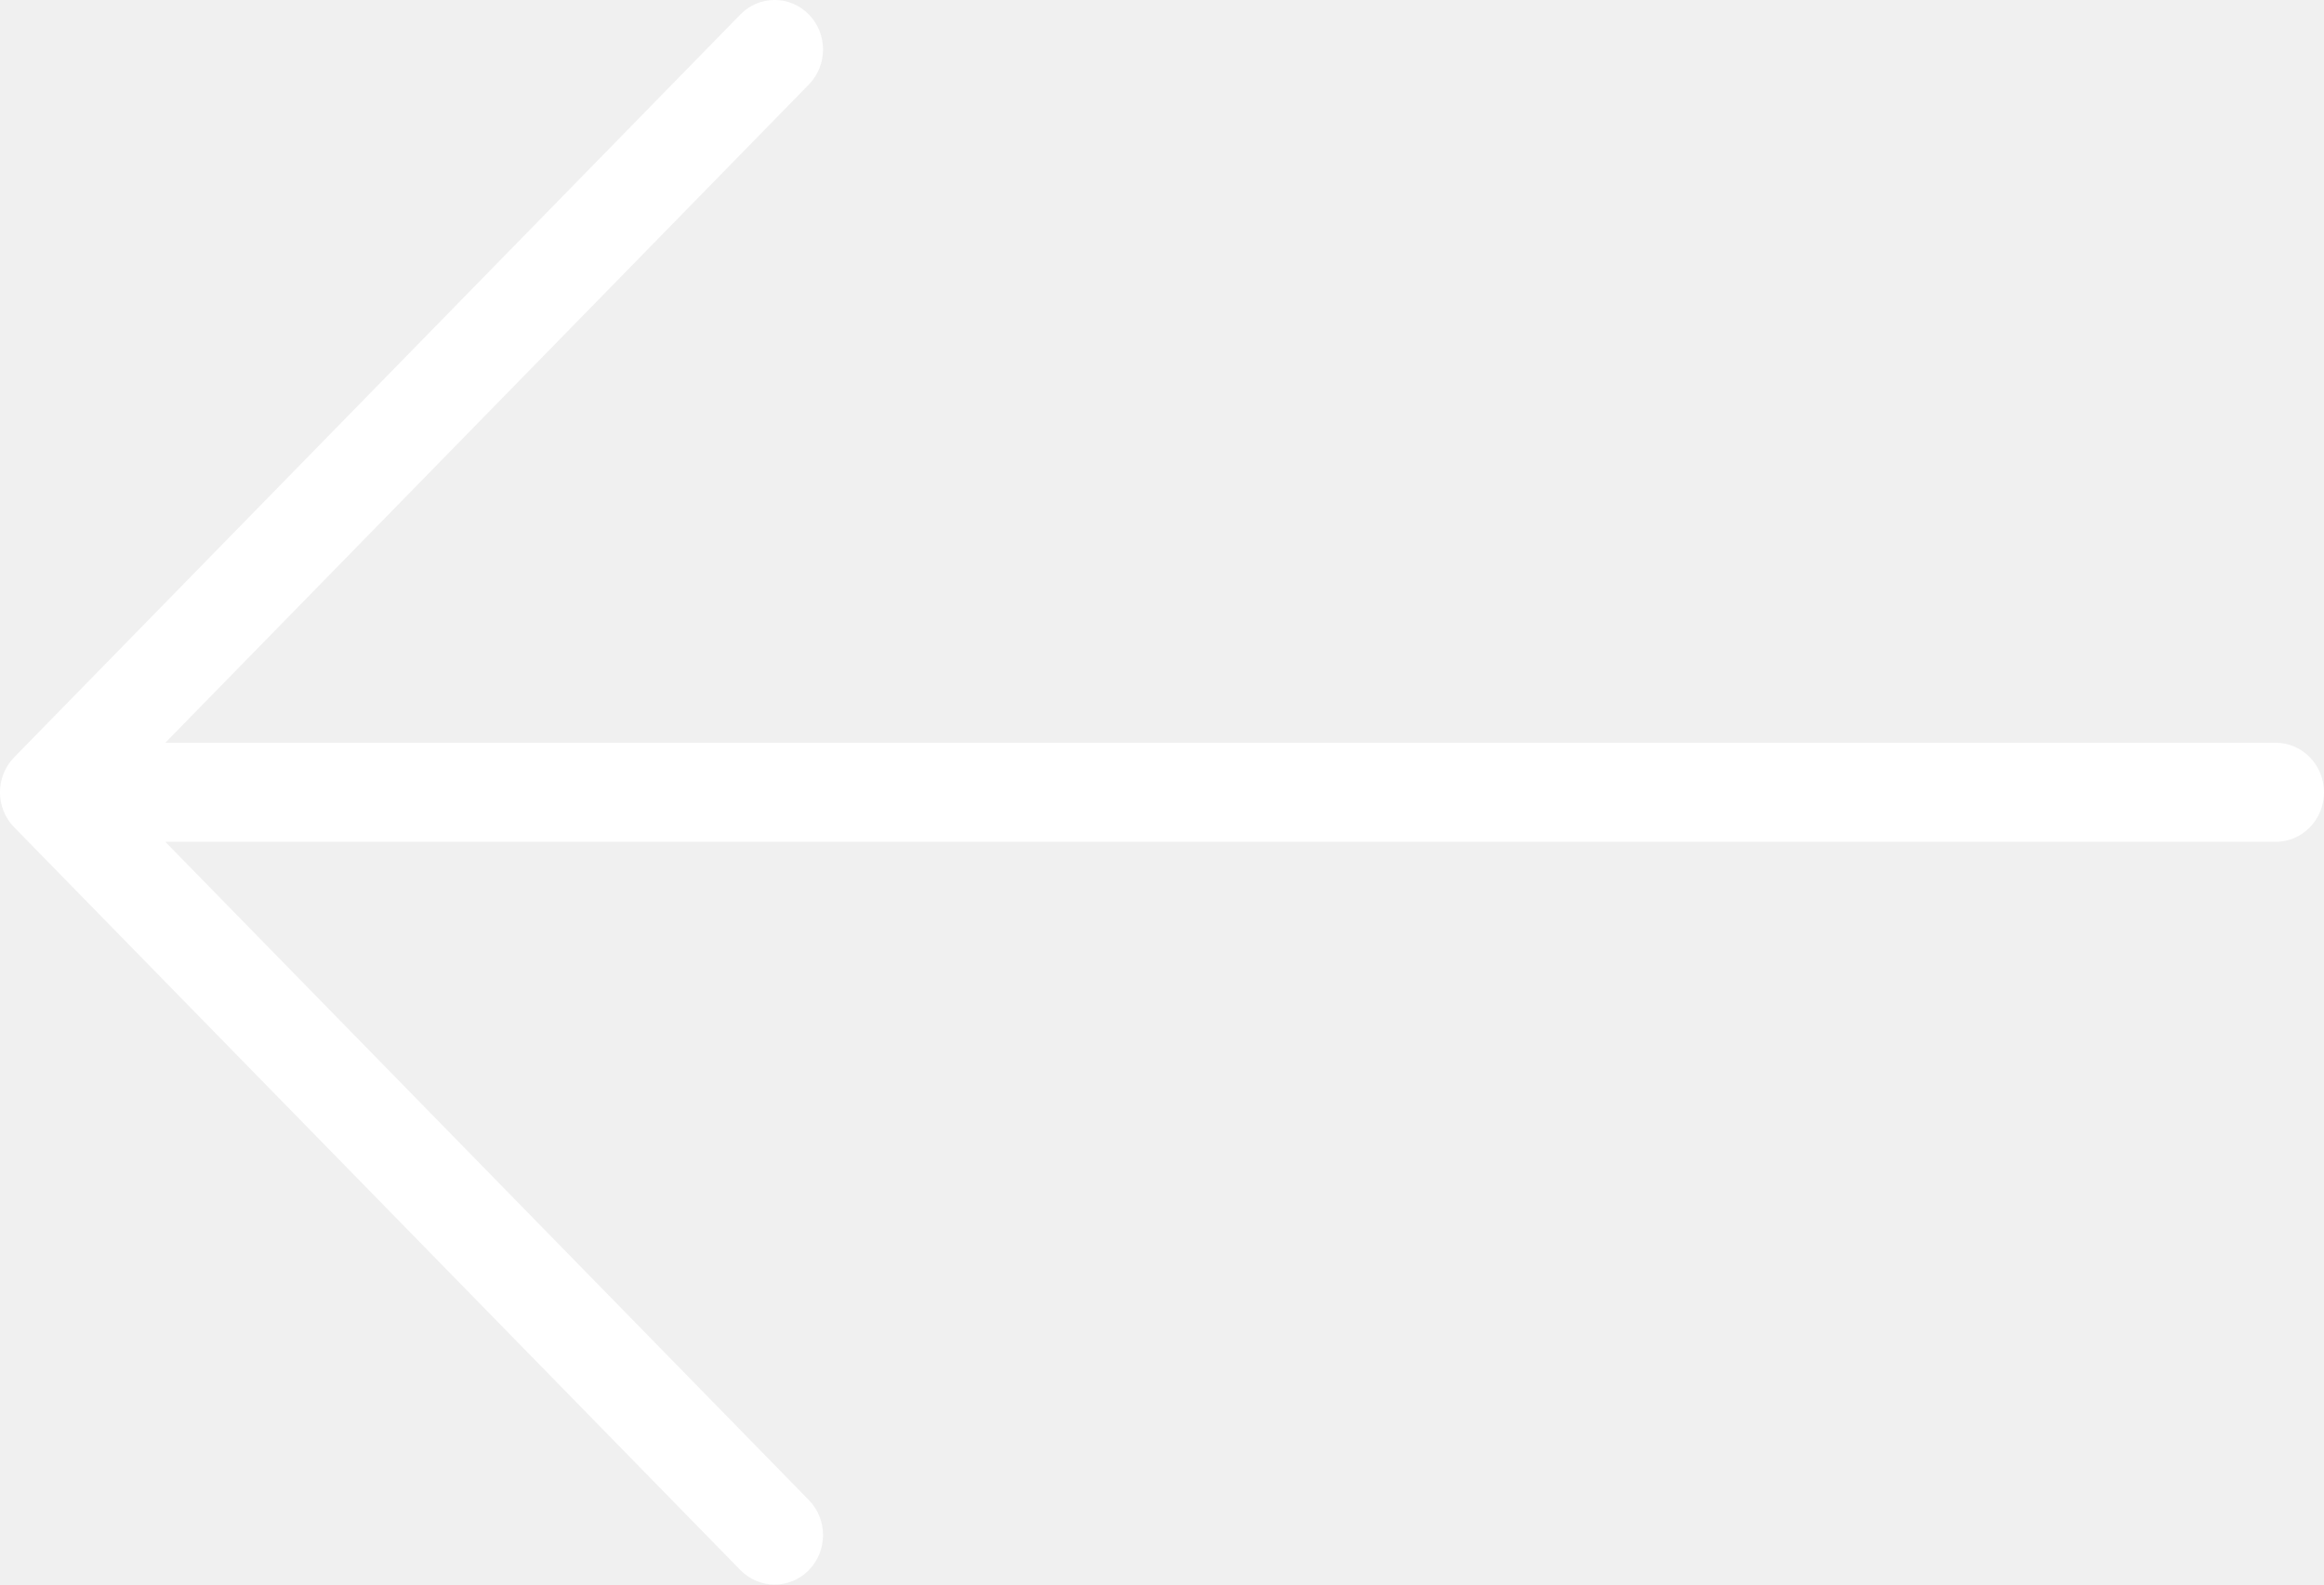
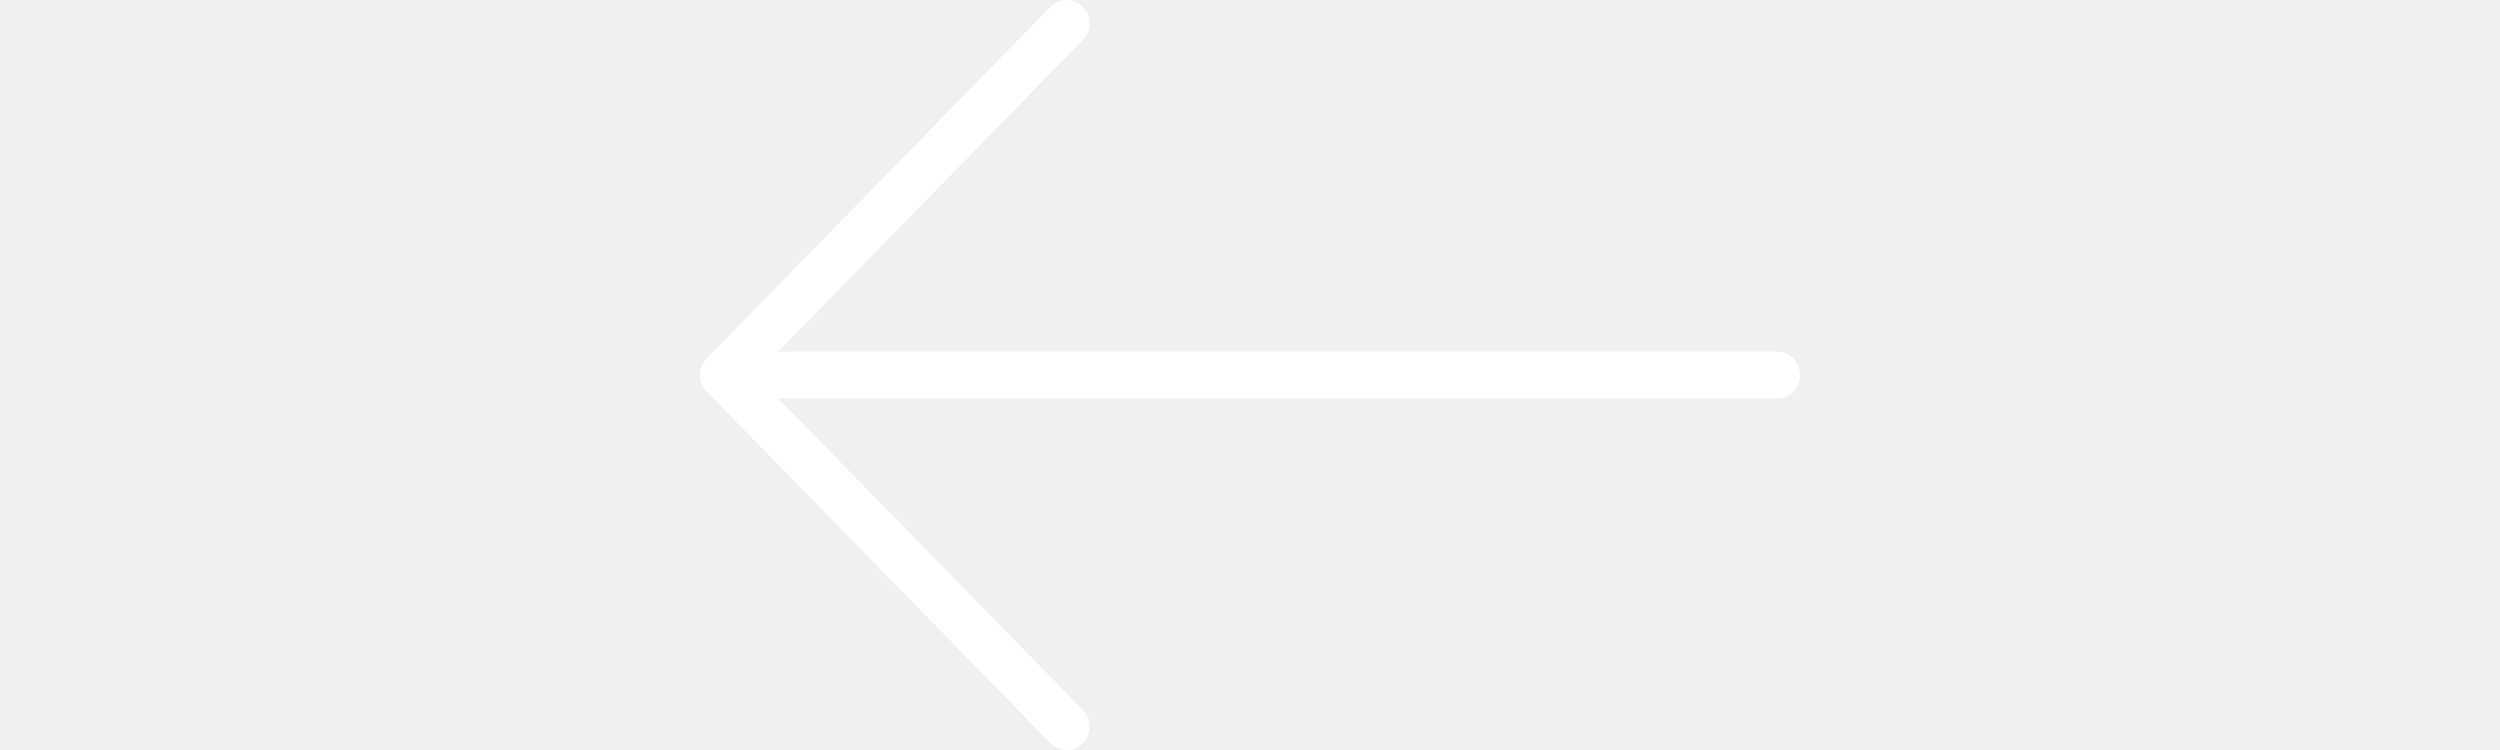
- <svg xmlns="http://www.w3.org/2000/svg" width="22" height="15" viewBox="0 0 22 15" fill="none">
+ <svg xmlns="http://www.w3.org/2000/svg" width="50" height="15" viewBox="0 0 22 15" fill="none">
  <path d="M0.134 7.169L7.009 0.137C7.188 -0.046 7.478 -0.046 7.657 0.137C7.836 0.32 7.836 0.617 7.657 0.8L1.565 7.031L21.542 7.031C21.795 7.031 22 7.241 22 7.5C22 7.759 21.795 7.969 21.542 7.969L1.565 7.969L7.657 14.2C7.836 14.383 7.836 14.68 7.657 14.863C7.568 14.954 7.451 15 7.333 15C7.216 15 7.099 14.954 7.009 14.863L0.134 7.831C-0.045 7.648 -0.045 7.352 0.134 7.169Z" fill="white" />
</svg>
